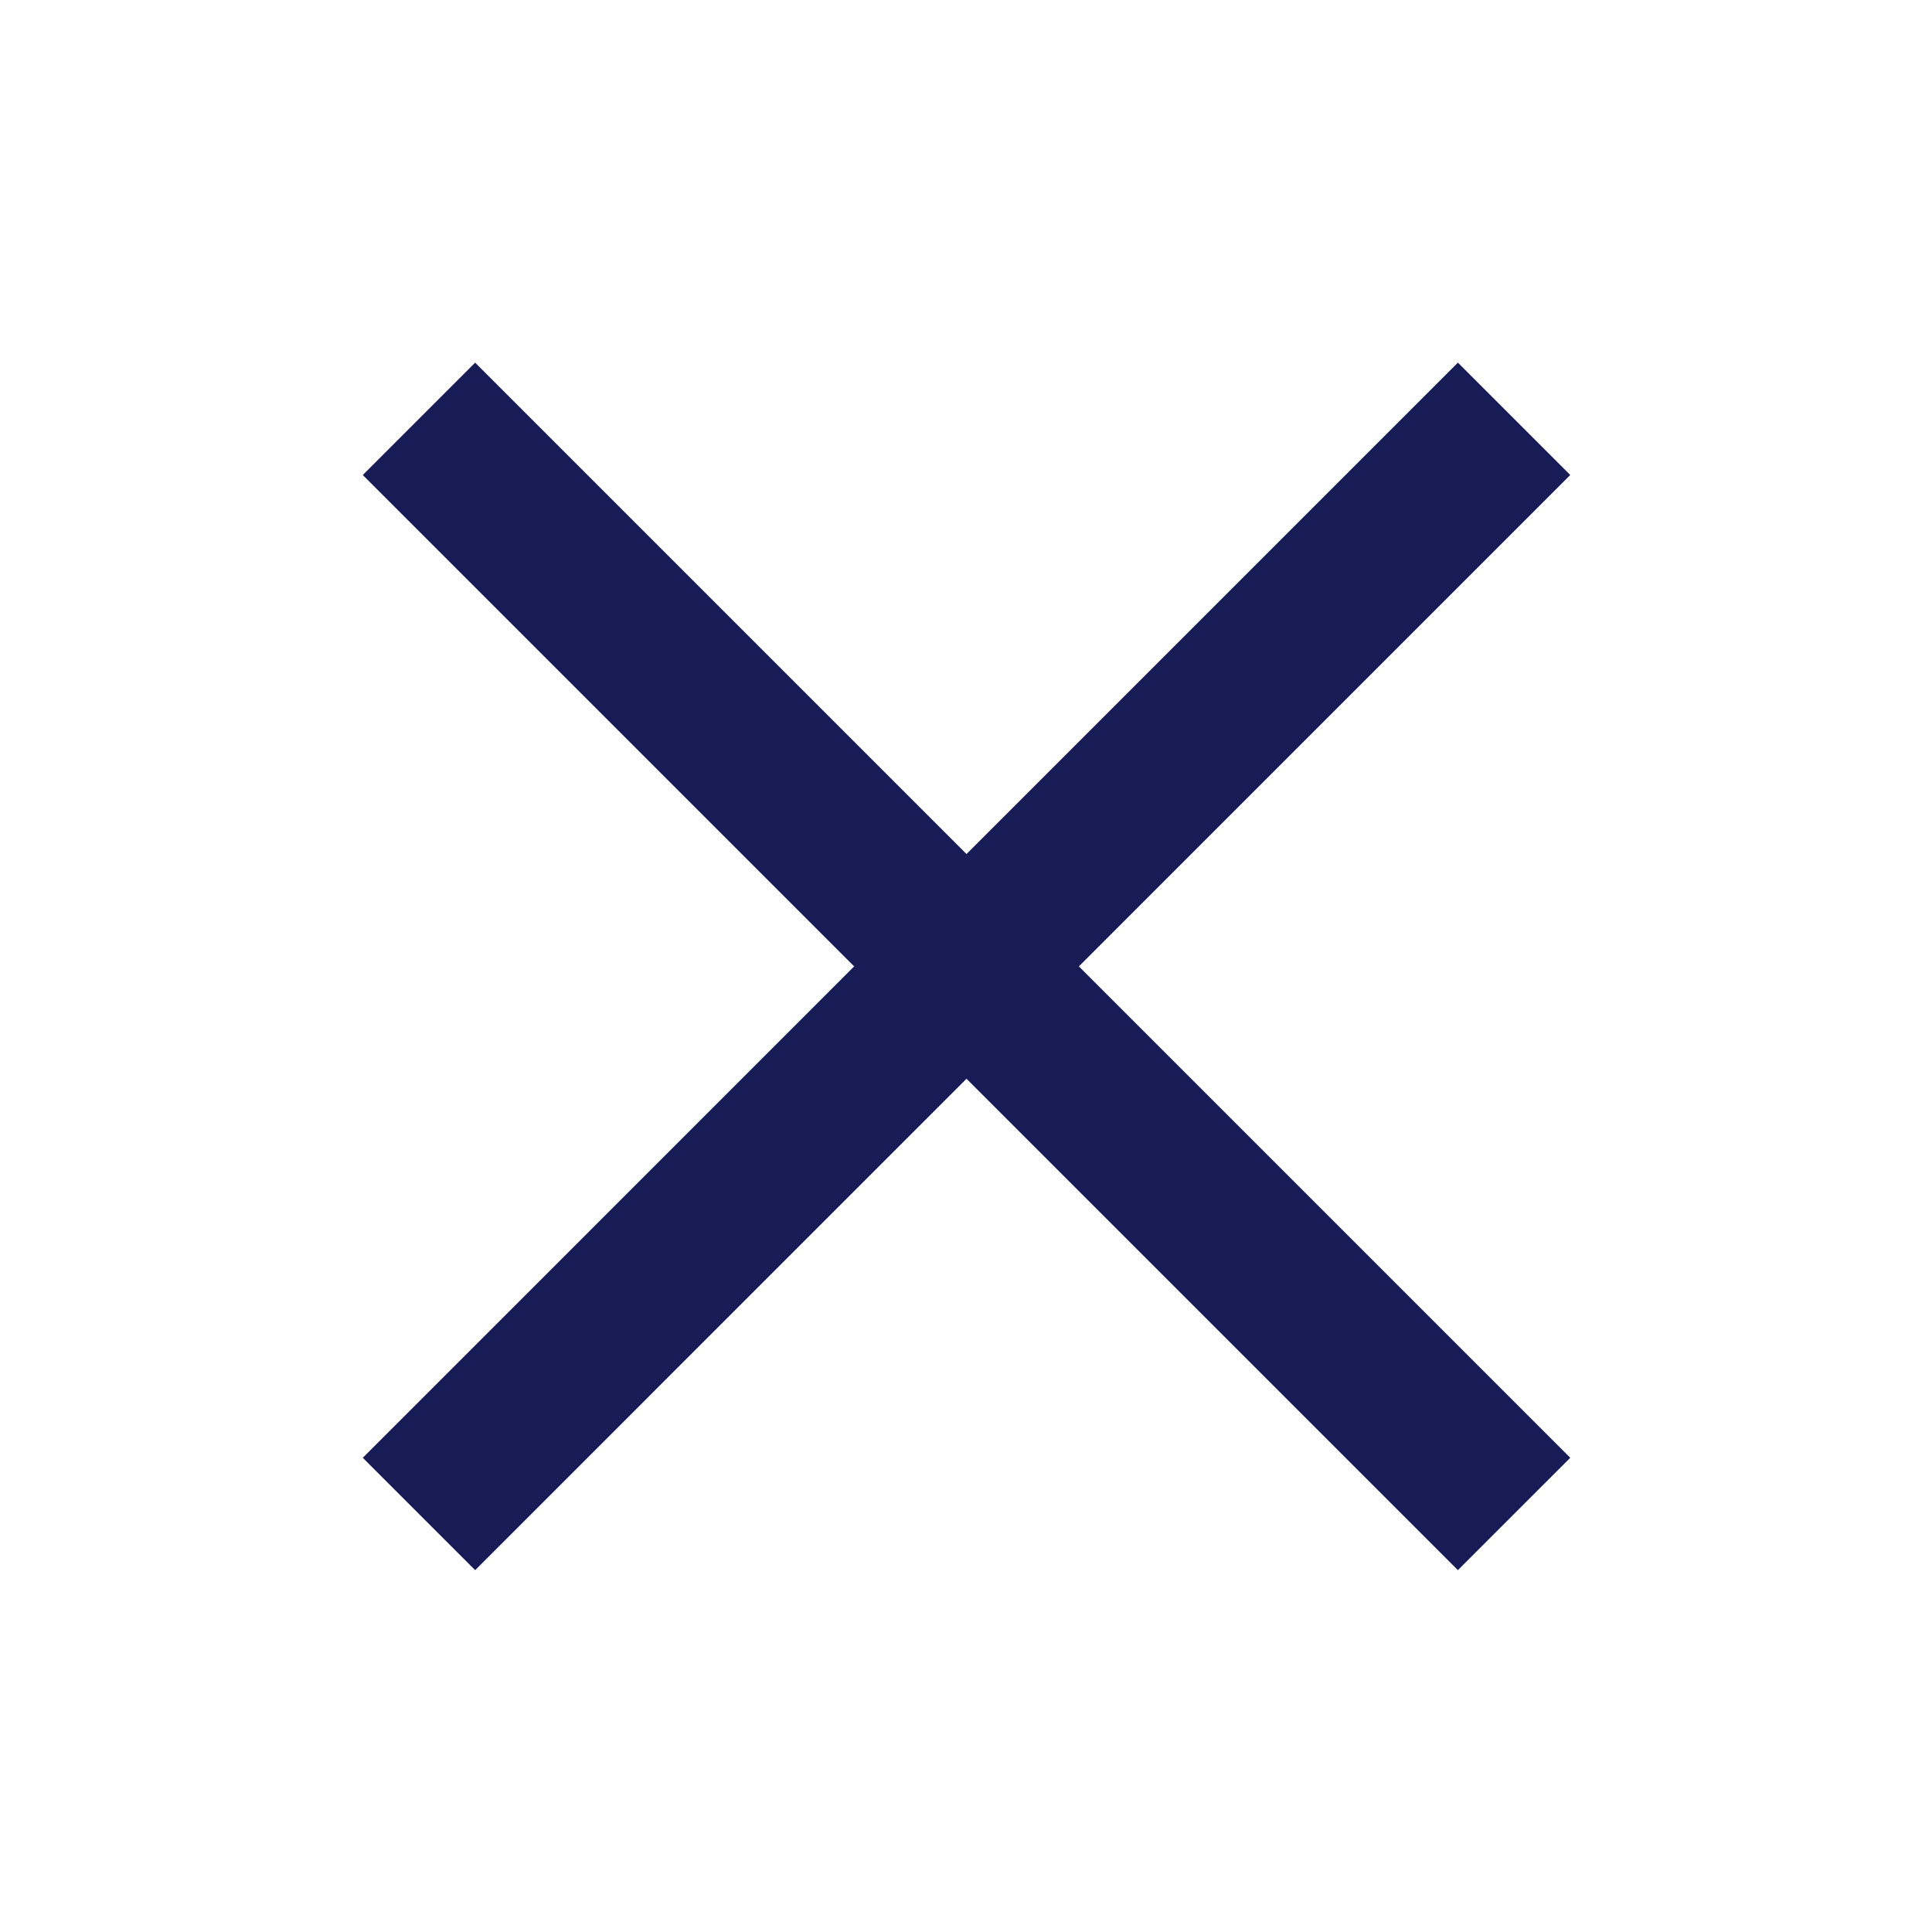
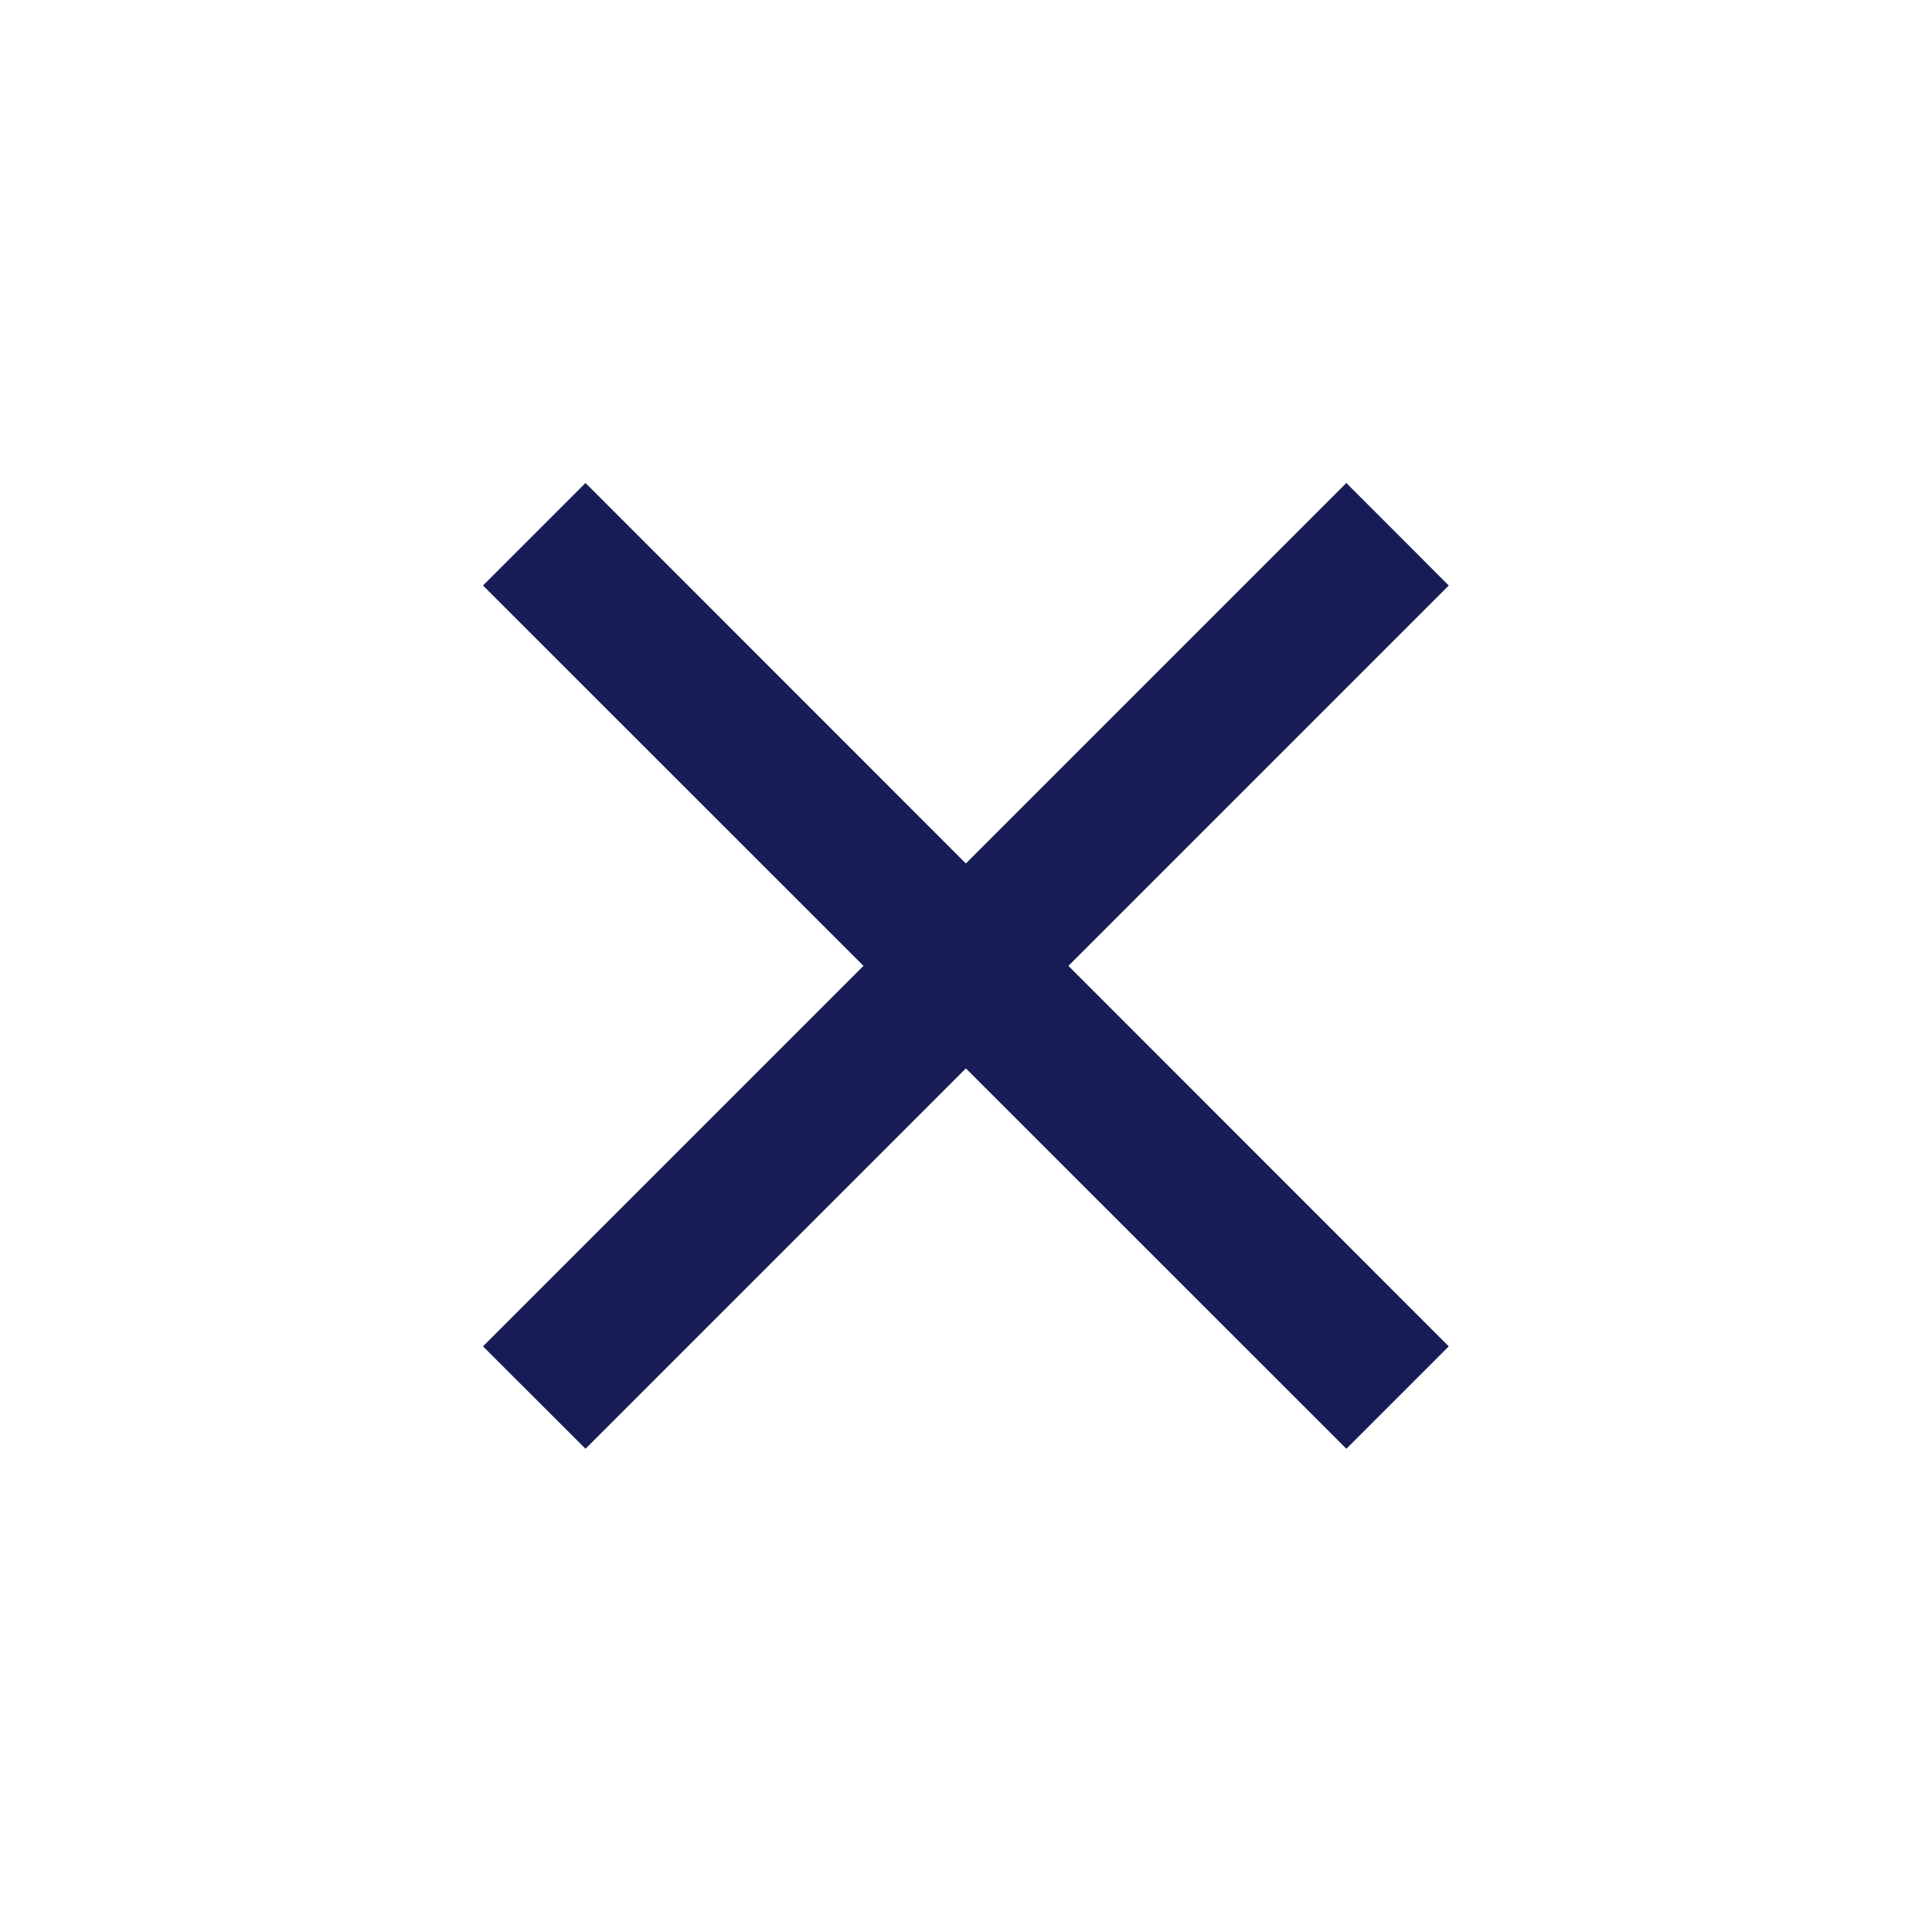
- <svg xmlns="http://www.w3.org/2000/svg" version="1.1" id="Layer_1" x="0px" y="0px" viewBox="0 0 16 16" enable-background="new 0 0 16 16" xml:space="preserve">
-   <g>
-     <g>
-       <rect x="7.346" y="1.59" transform="matrix(0.7071086 -0.707105 0.707105 0.7071086 -3.314338 8.003903)" fill="#181C56" width="1.316" height="12.826" />
-     </g>
-     <g>
-       <rect x="1.591" y="7.345" transform="matrix(0.7070896 -0.707124 0.707124 0.7070896 -3.314338 8.004207)" fill="#181C56" width="12.826" height="1.316" />
-     </g>
-   </g>
+ <svg xmlns="http://www.w3.org/2000/svg" width="16" height="16" viewBox="0 0 16 16" fill="none">
+   <path d="M7.151 7.999L4 11.15L4.849 11.998L7.999 8.848L11.15 11.998L11.998 11.15L8.848 7.999L11.998 4.849L11.15 4L7.999 7.151L4.849 4L4 4.849L7.151 7.999Z" fill="#181C56" />
</svg>
